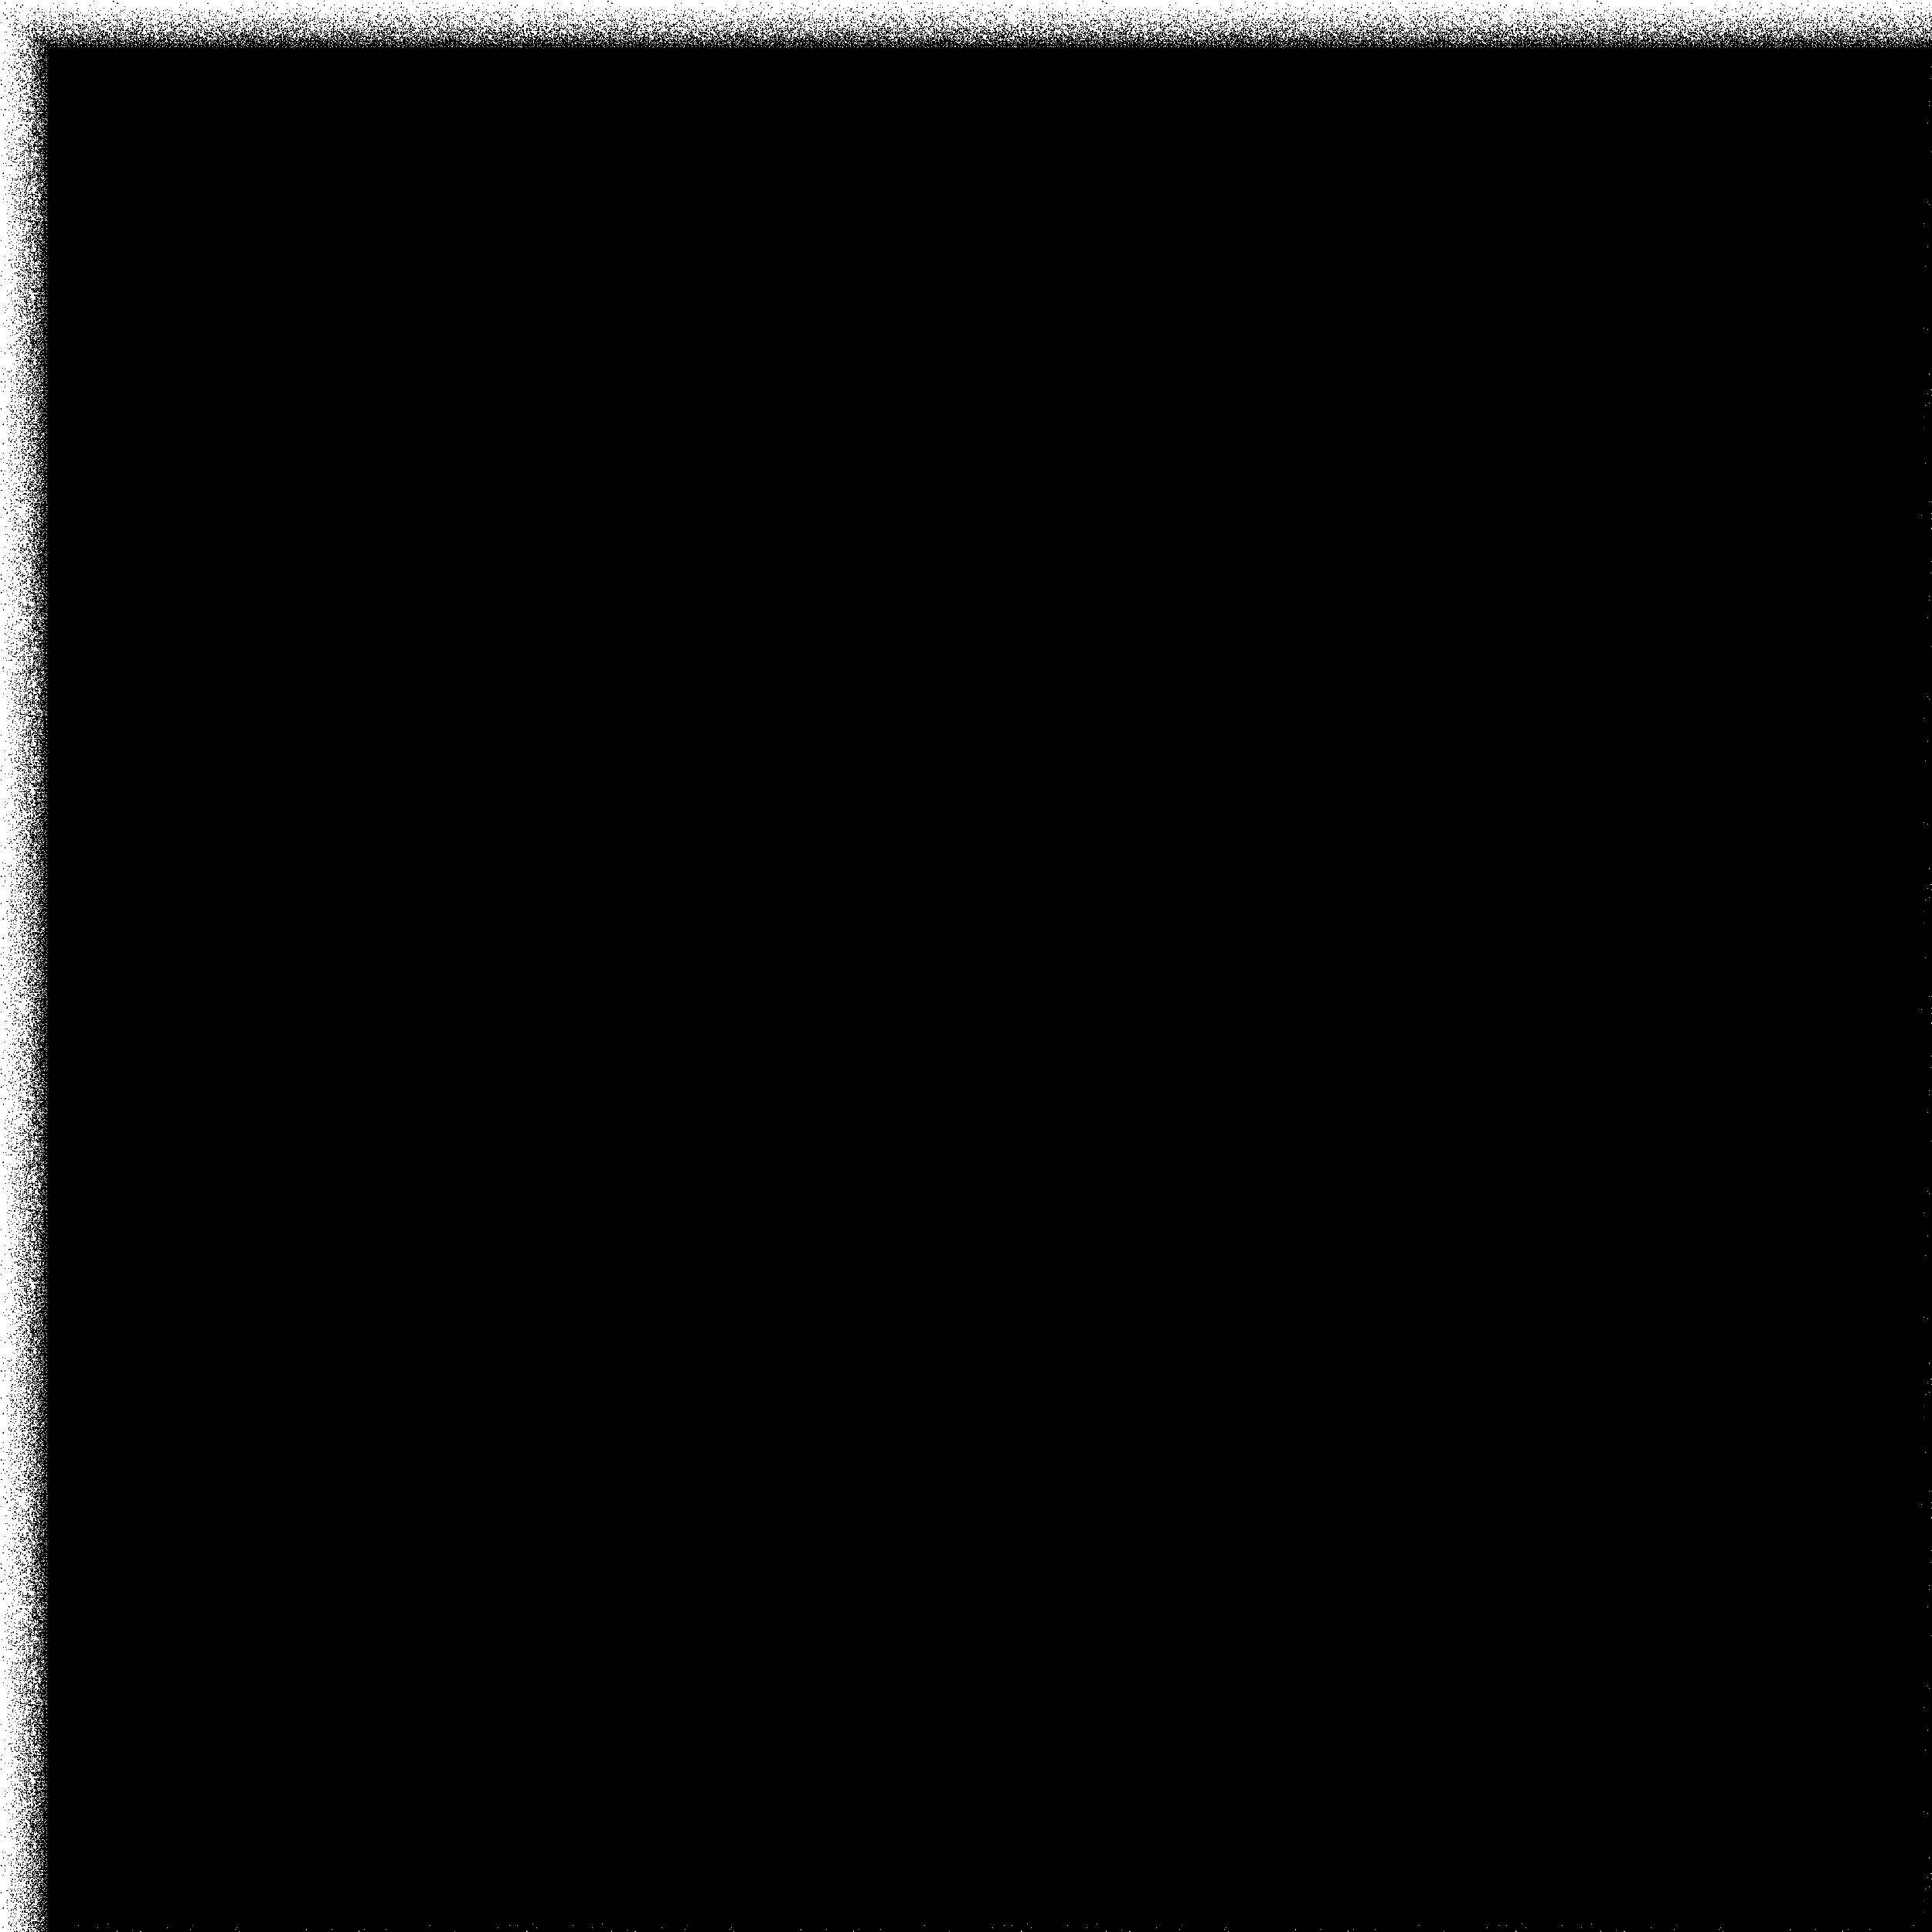
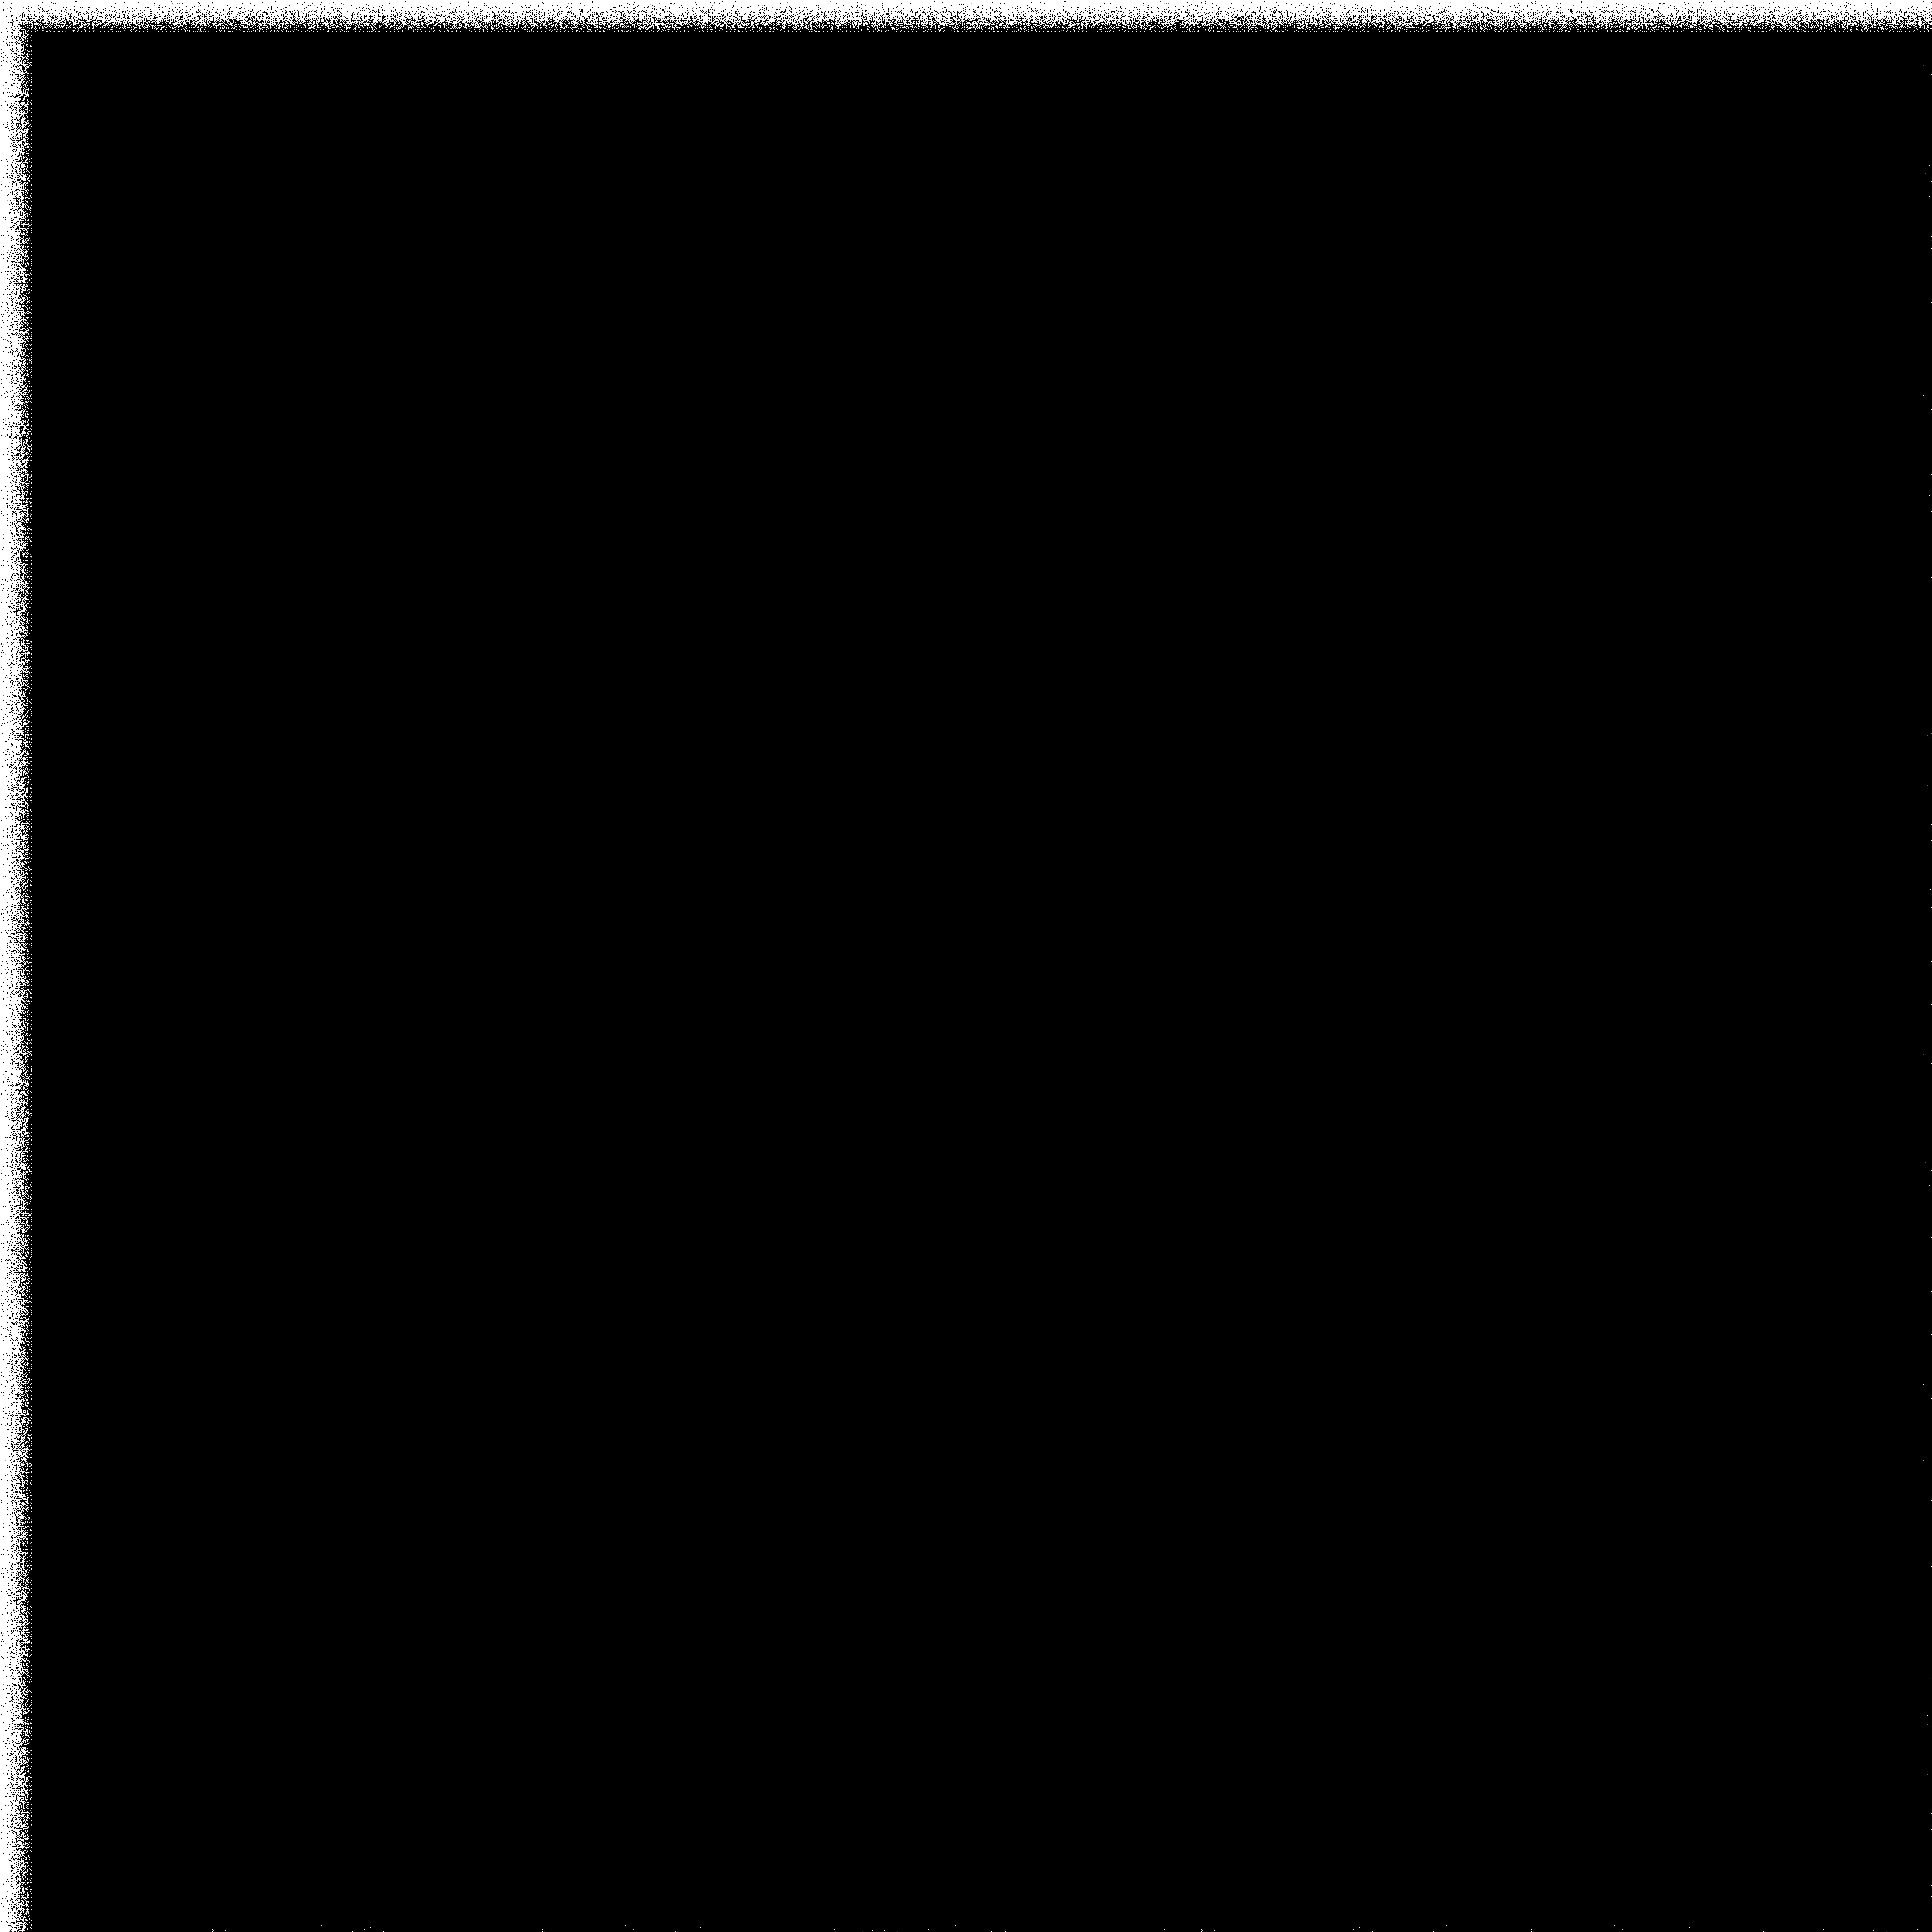
- <svg xmlns="http://www.w3.org/2000/svg" viewBox="0 0 200 200">
+ <svg xmlns="http://www.w3.org/2000/svg" viewBox="0 0 300 300">
  <filter id="noiseFilter">
    <feTurbulence baseFrequency="5" numOctaves="1" stitchTiles="stitch" />
    <feDisplacementMap in="sourceGraphic" scale="10" />
  </filter>
  <rect width="100%" height="100%" filter="url(#noiseFilter)" />
</svg>
